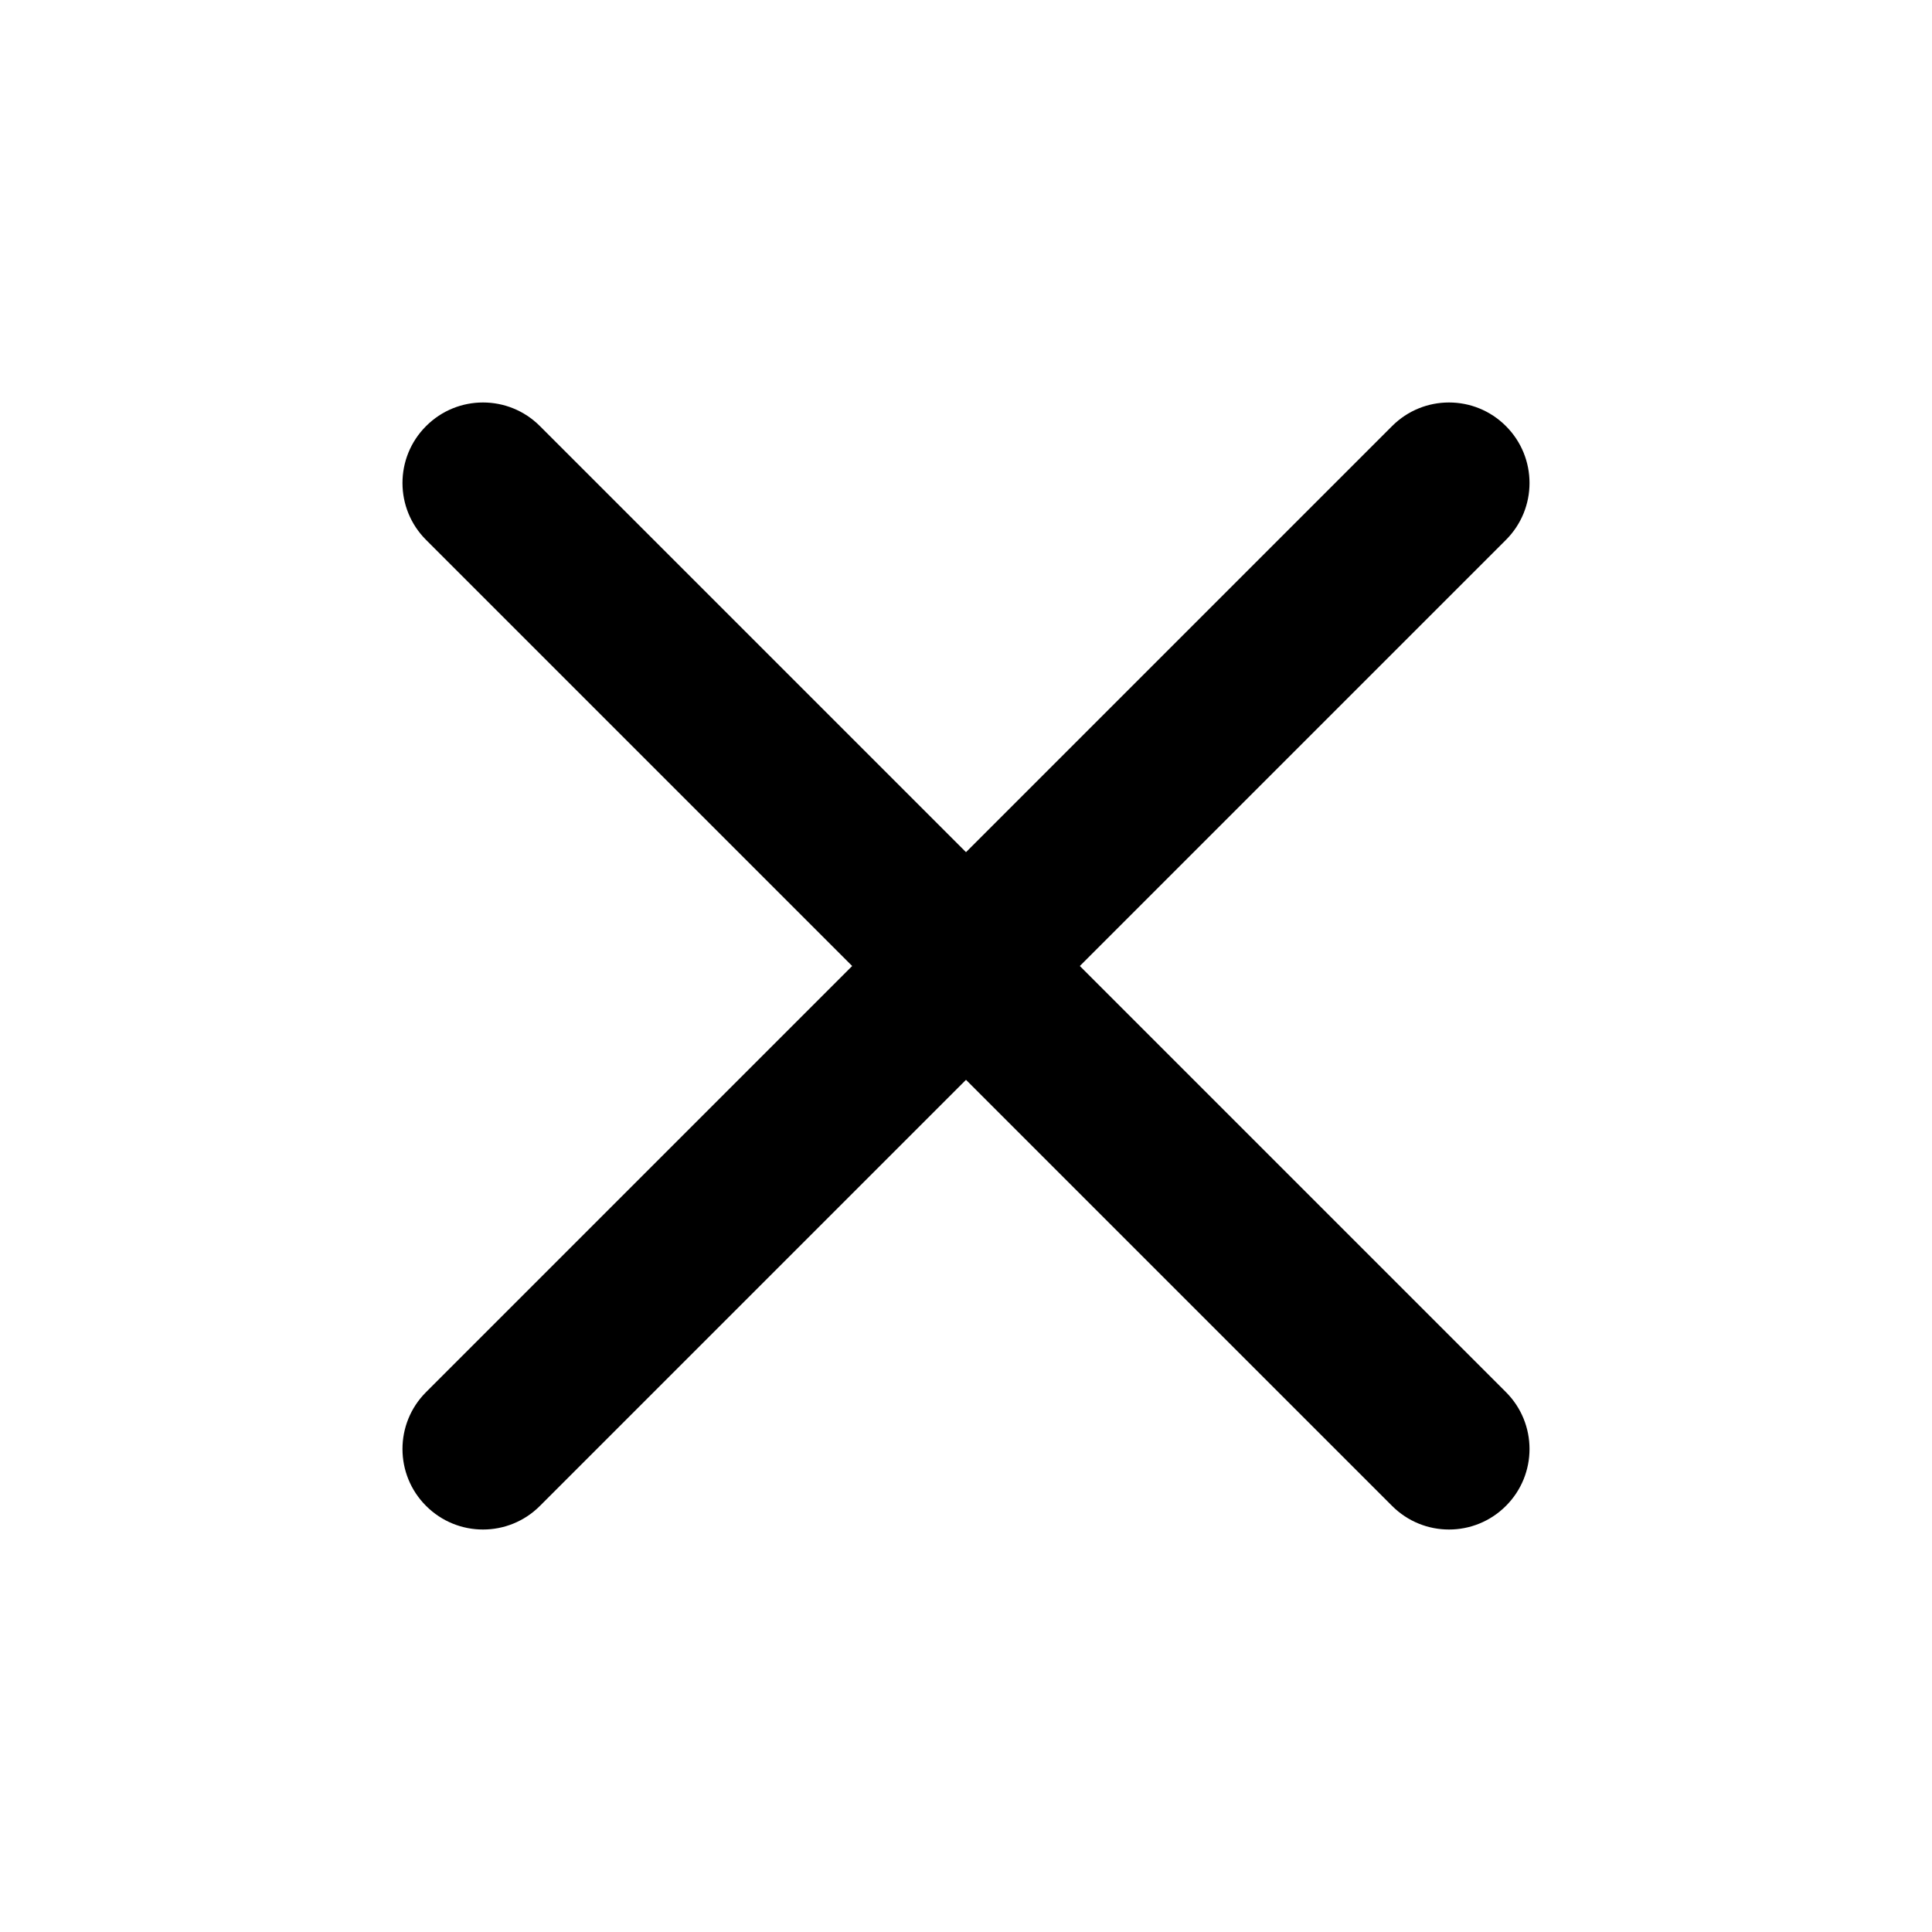
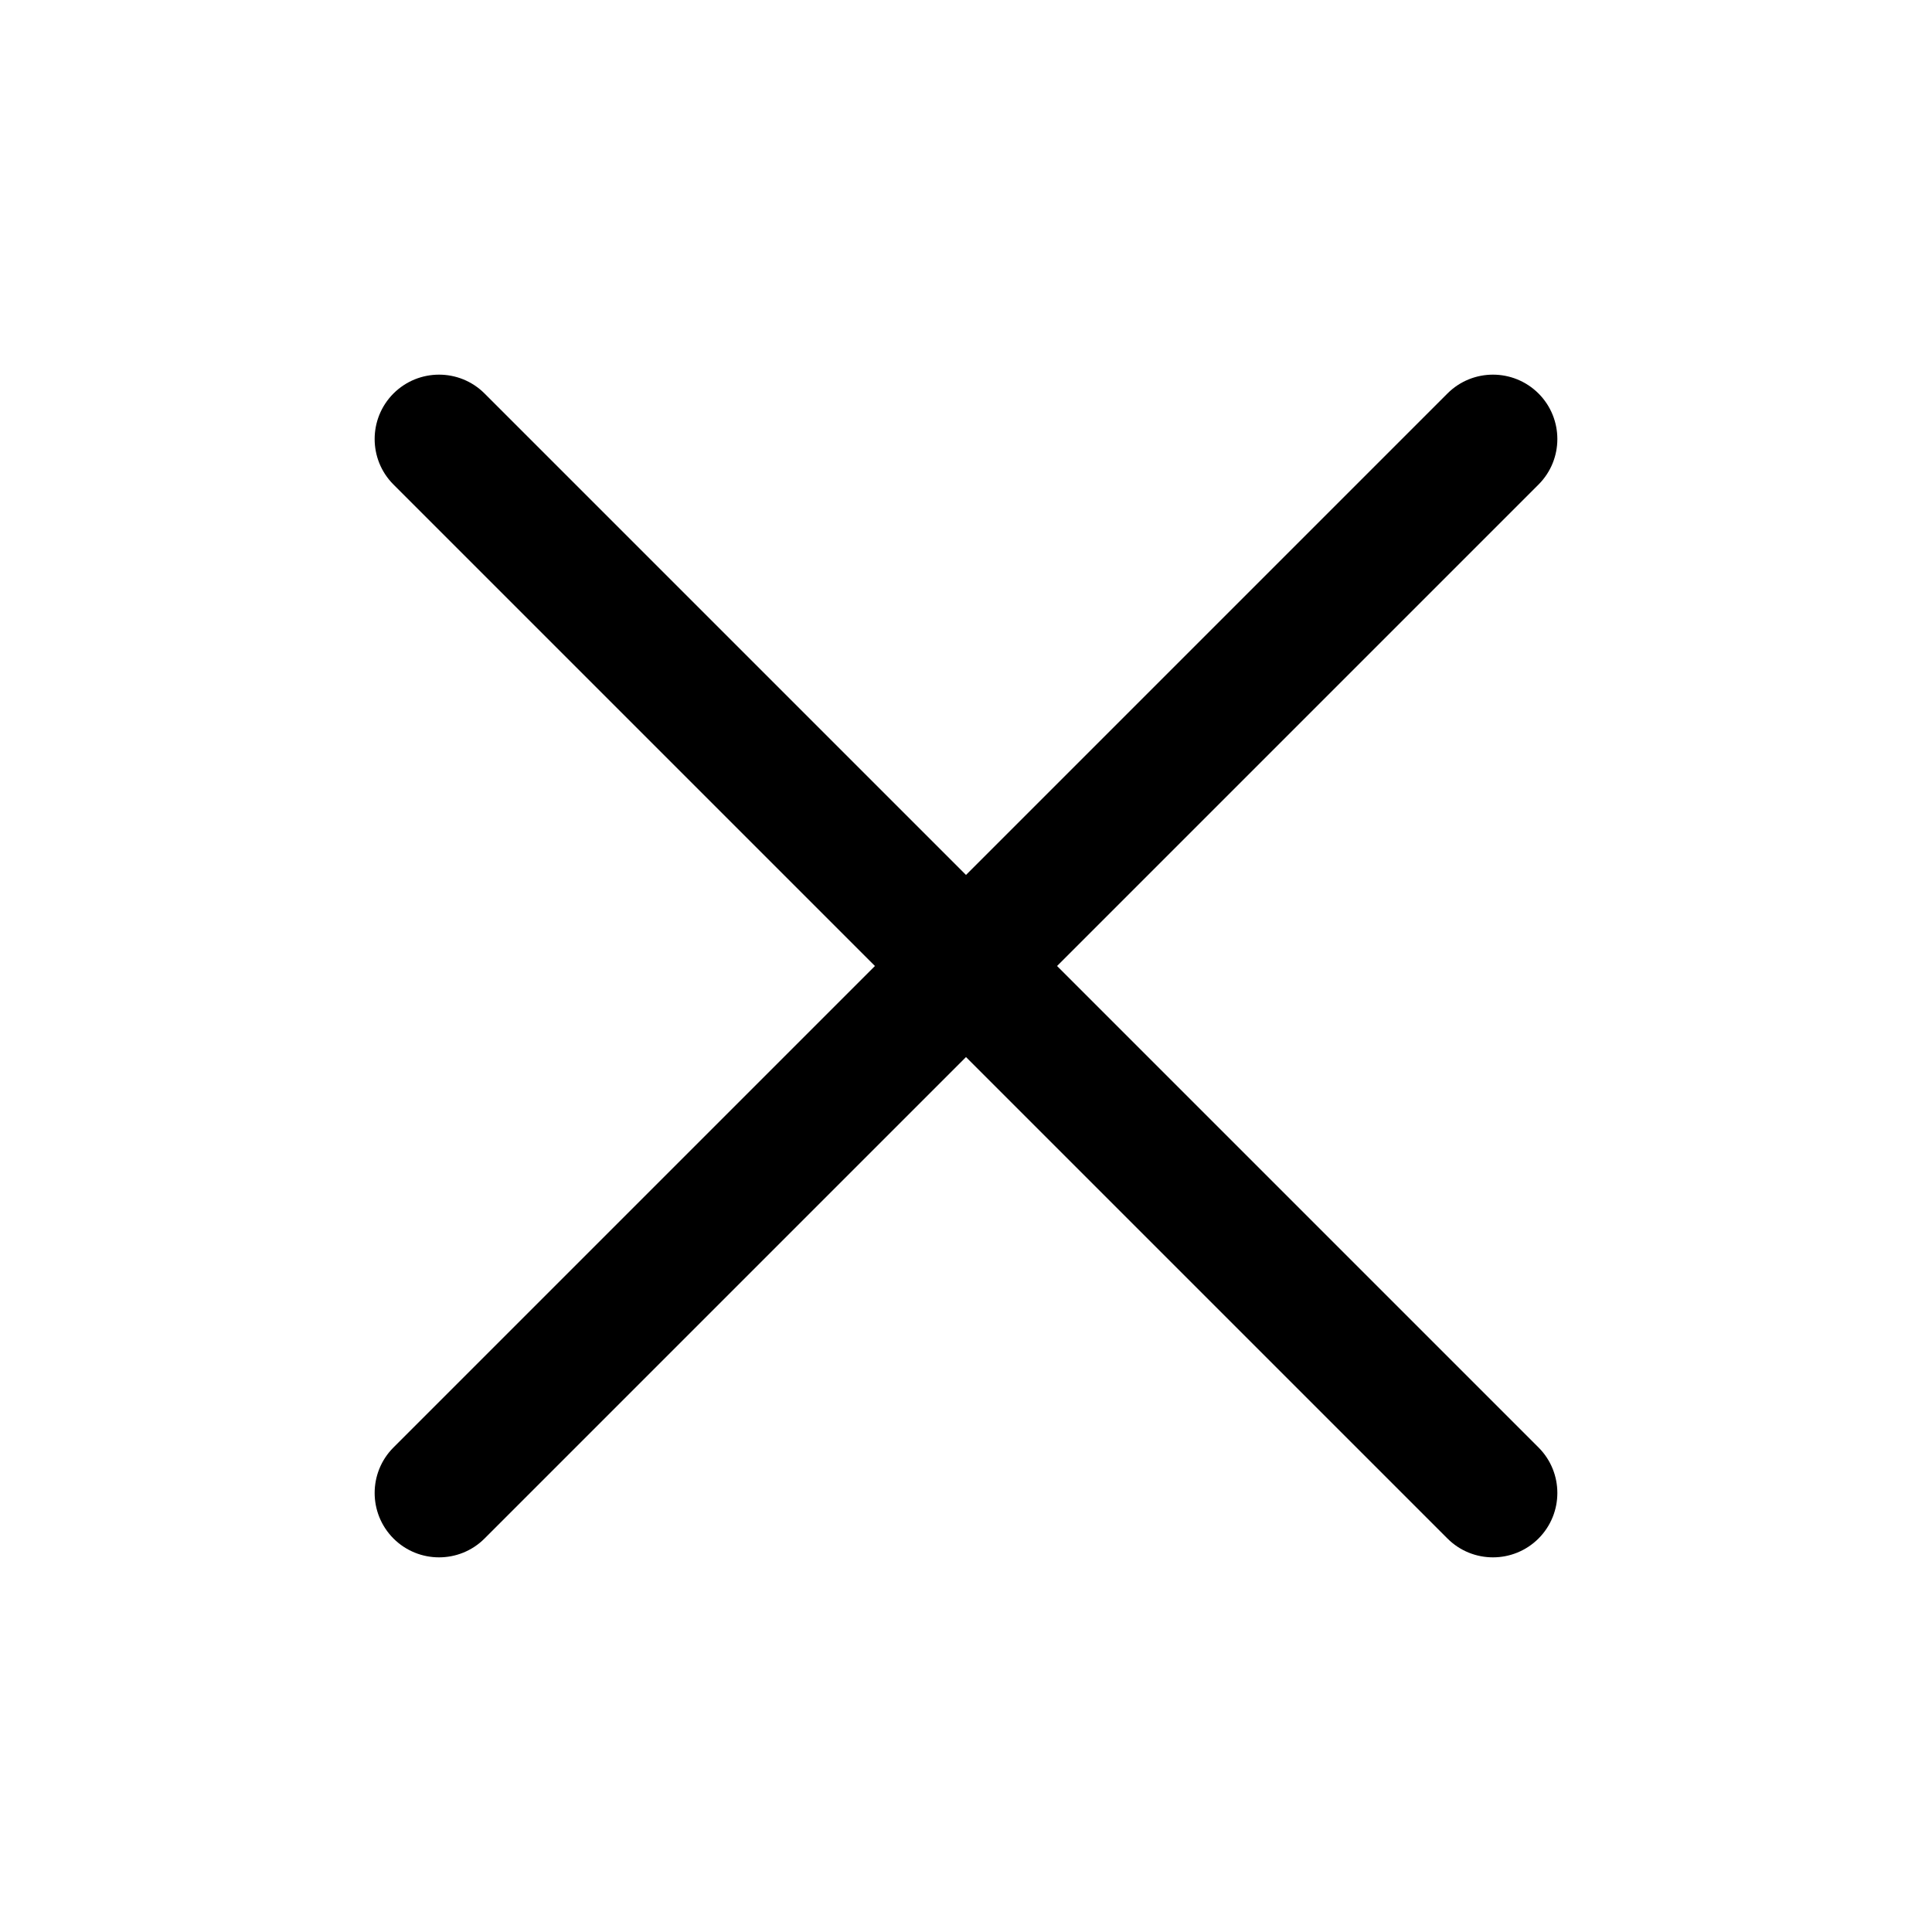
- <svg xmlns="http://www.w3.org/2000/svg" width="24" height="24" viewBox="0 0 24 24" fill="none">
-   <path fill-rule="evenodd" clip-rule="evenodd" d="M18.707 5.293C19.098 5.683 19.098 6.317 18.707 6.707L6.707 18.707C6.317 19.098 5.683 19.098 5.293 18.707C4.902 18.317 4.902 17.683 5.293 17.293L17.293 5.293C17.683 4.902 18.317 4.902 18.707 5.293Z" fill="currentColor" />
-   <path fill-rule="evenodd" clip-rule="evenodd" d="M5.293 5.293C5.683 4.902 6.317 4.902 6.707 5.293L18.707 17.293C19.098 17.683 19.098 18.317 18.707 18.707C18.317 19.098 17.683 19.098 17.293 18.707L5.293 6.707C4.902 6.317 4.902 5.683 5.293 5.293Z" fill="currentColor" />
+ <svg xmlns="http://www.w3.org/2000/svg" width="30" height="30" viewBox="0 0 30 30" fill="none">
+   <path fill-rule="evenodd" clip-rule="evenodd" d="M7.524 6.11C7.134 5.72 6.501 5.72 6.11 6.11C5.72 6.501 5.72 7.134 6.11 7.524L13.586 15L6.11 22.476C5.72 22.866 5.72 23.499 6.11 23.89C6.501 24.28 7.134 24.28 7.524 23.89L15 16.414L22.476 23.89C22.866 24.28 23.499 24.28 23.89 23.89C24.28 23.499 24.28 22.866 23.89 22.476L16.414 15L23.89 7.524C24.28 7.134 24.28 6.501 23.89 6.11C23.499 5.72 22.866 5.72 22.476 6.11L15 13.586L7.524 6.11Z" fill="currentColor" />
</svg>
